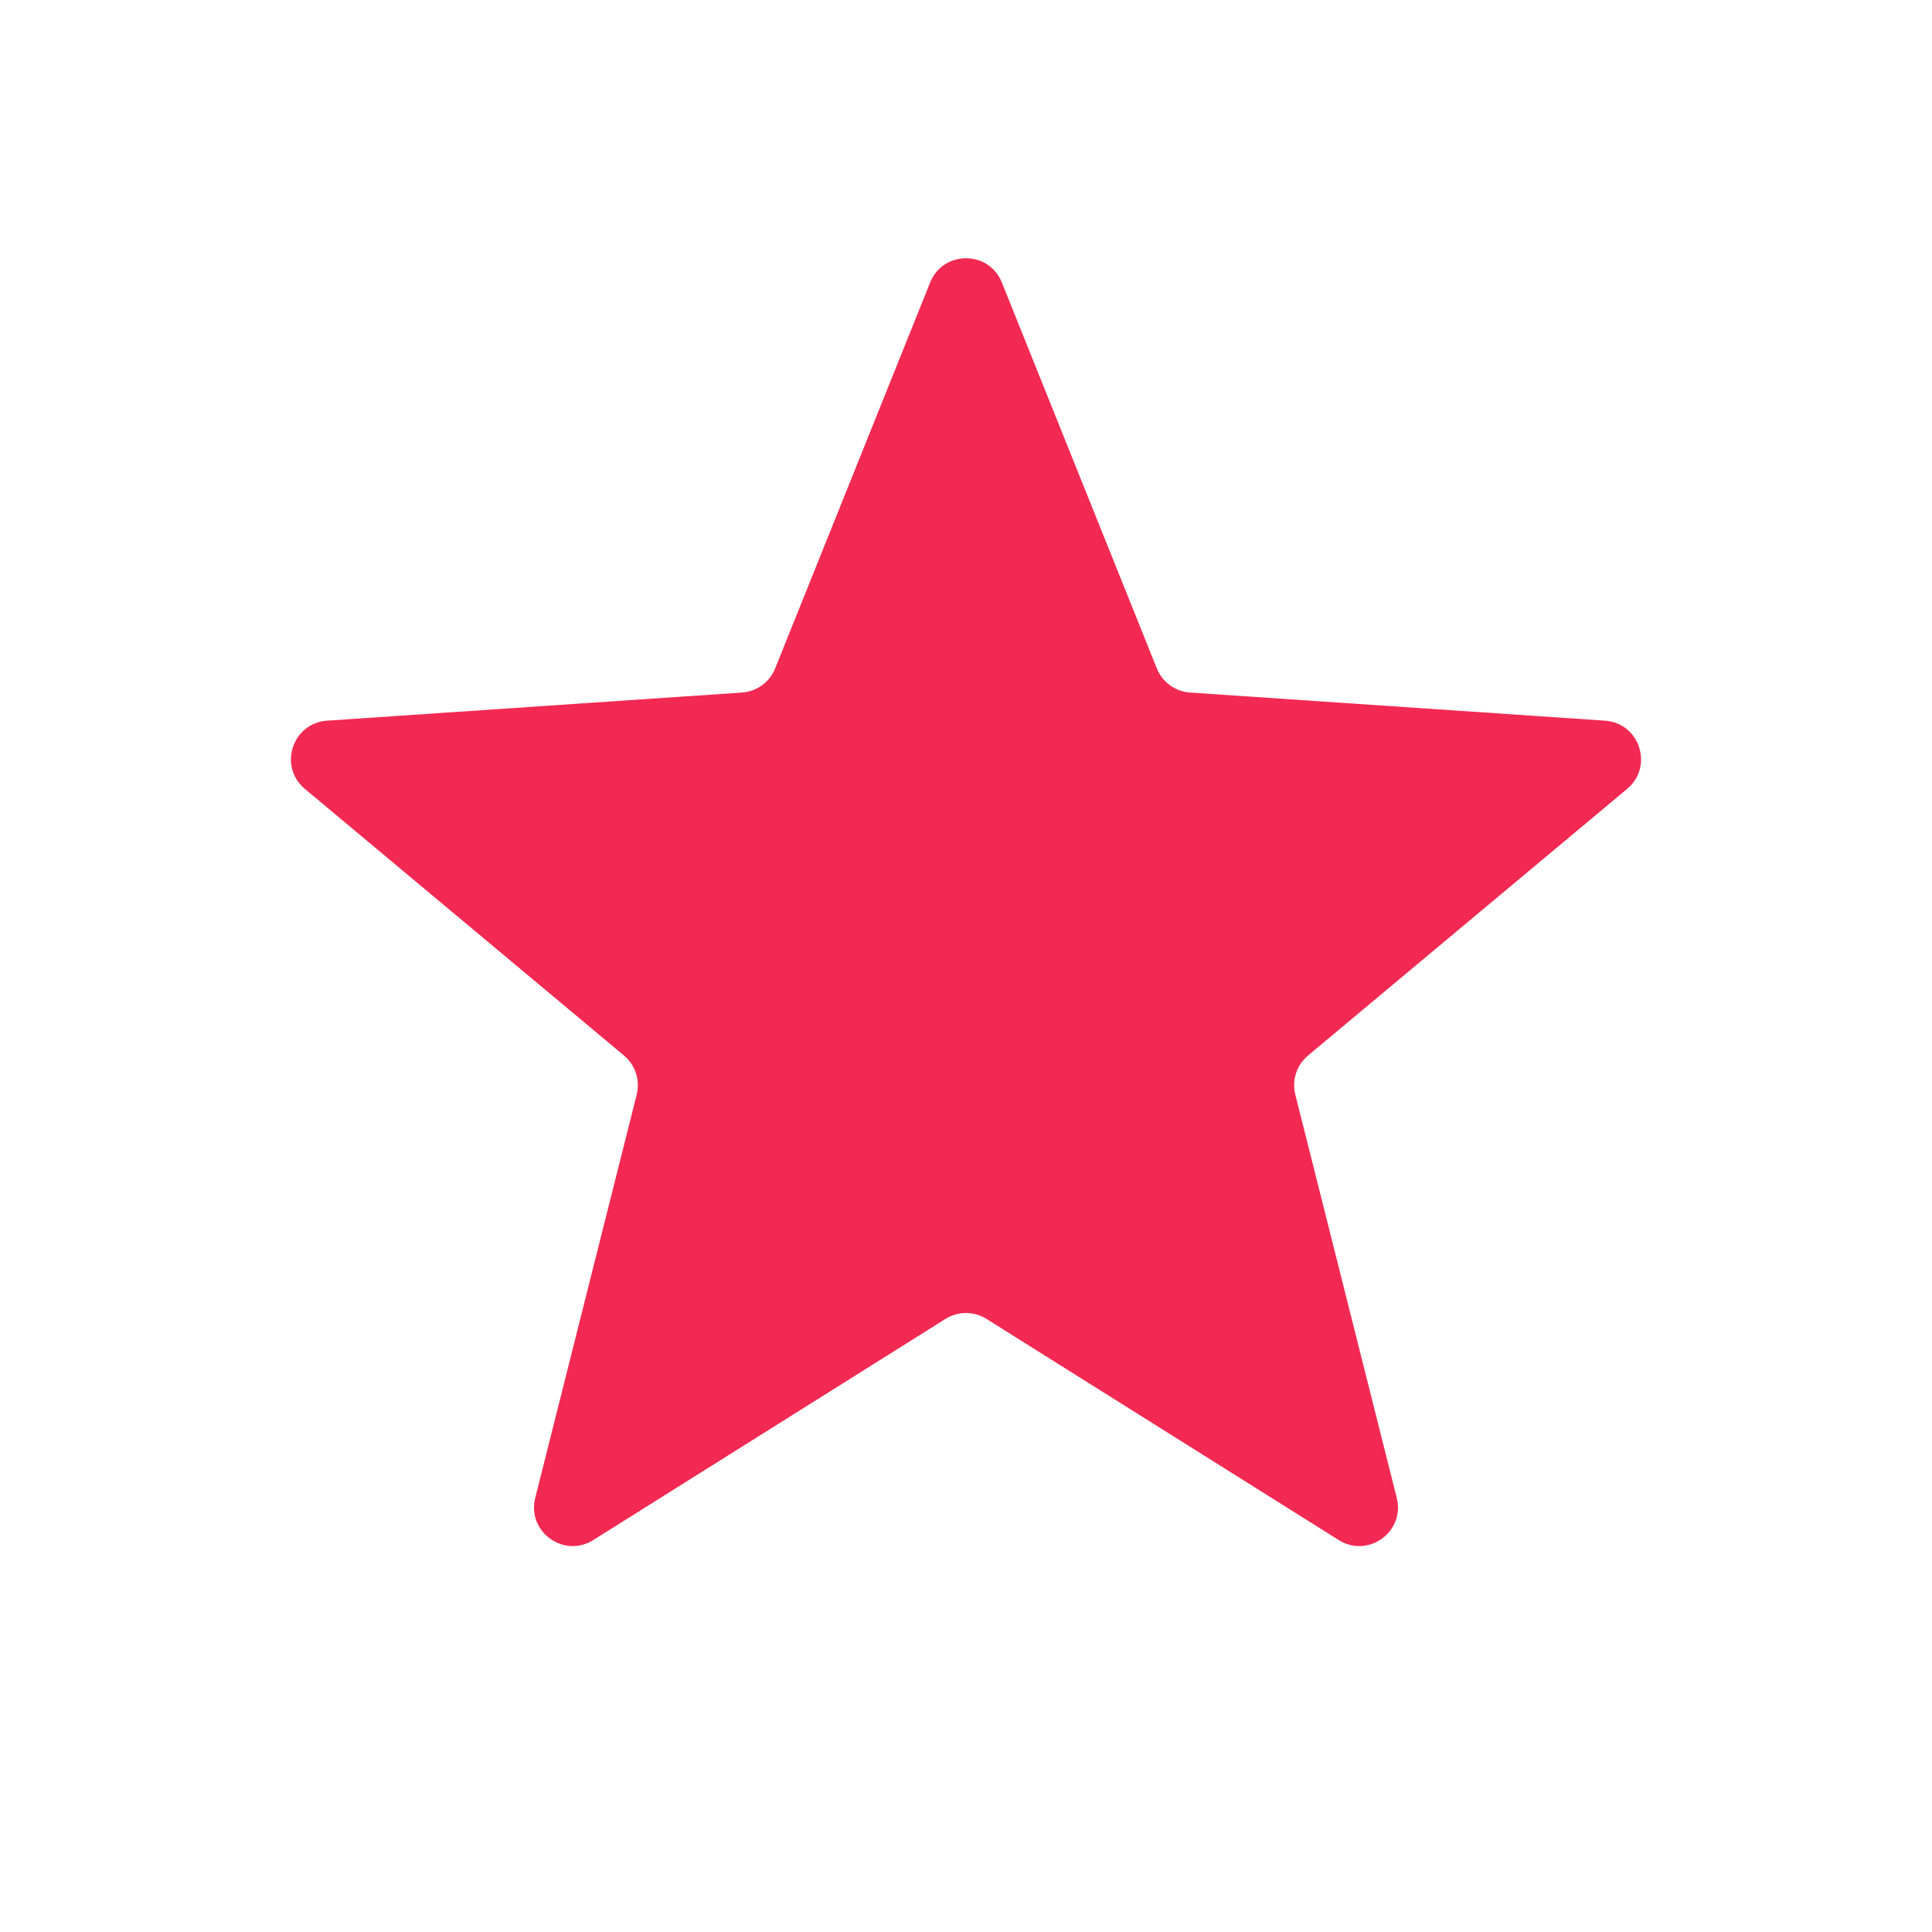
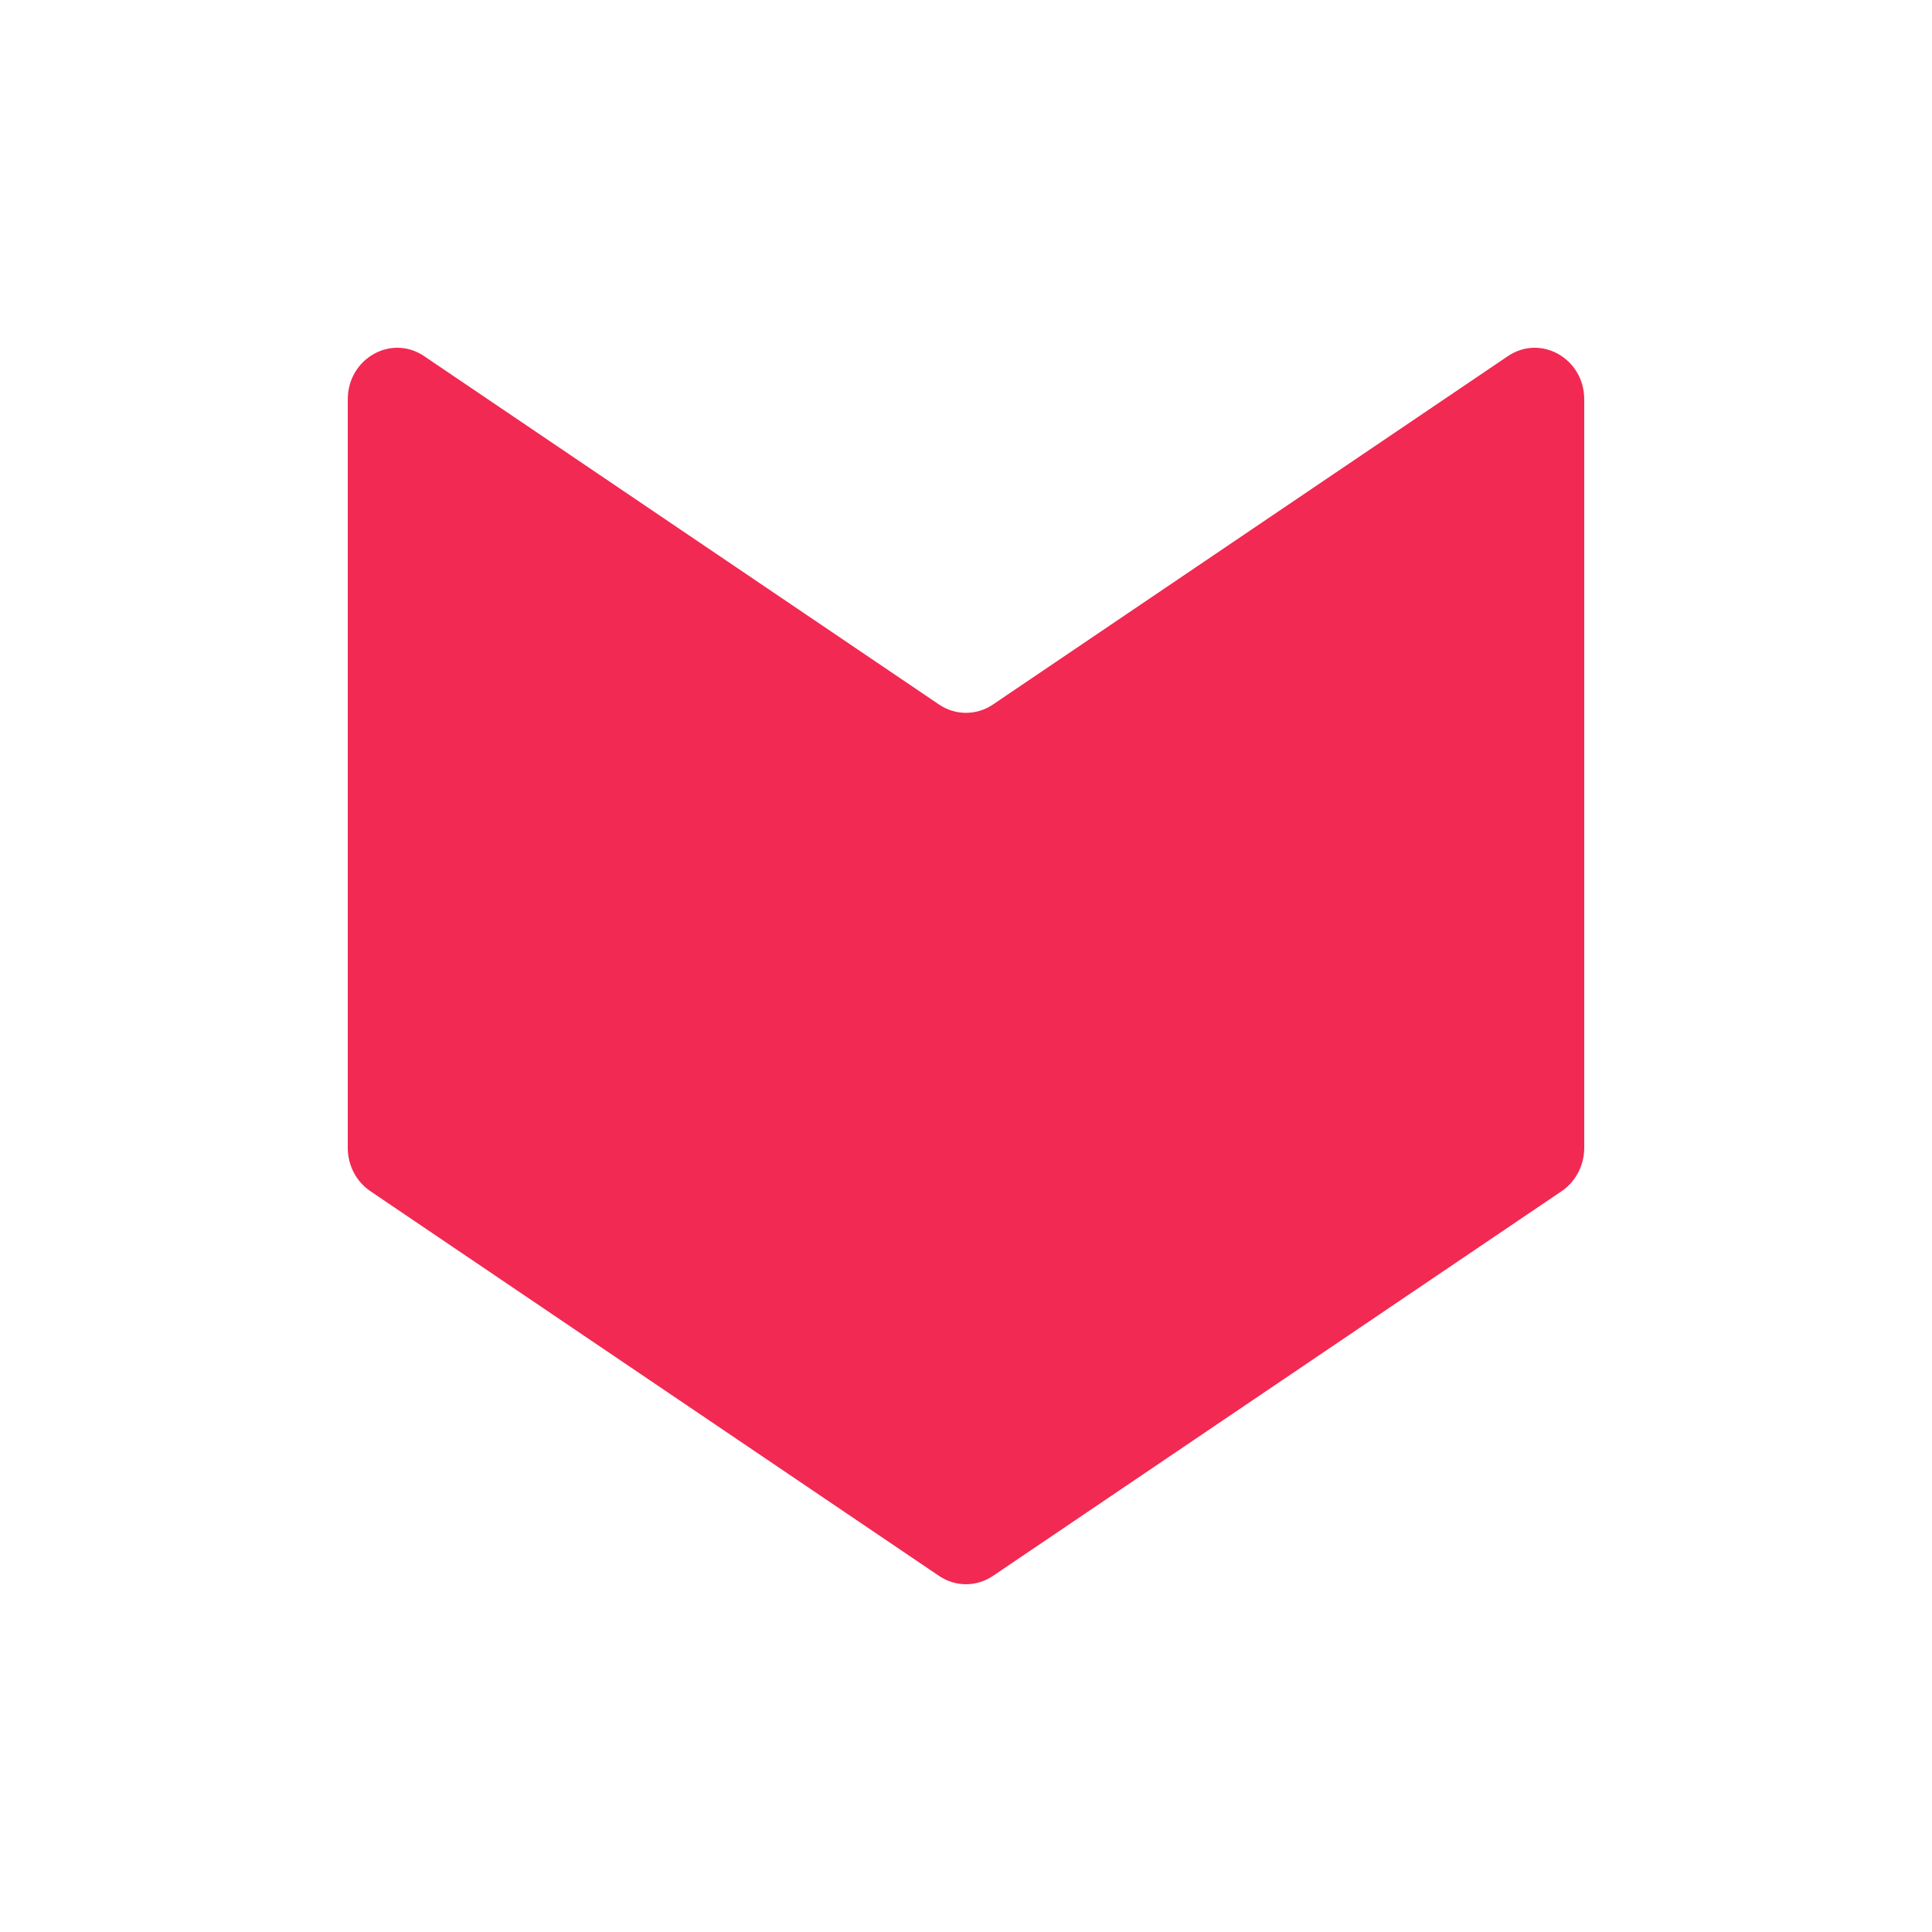
<svg xmlns="http://www.w3.org/2000/svg" viewBox="0 0 100 100" fill="none">
-   <path d="M48.144 14.622C48.816 12.949 51.184 12.949 51.856 14.622L59.877 34.596C60.163 35.309 60.832 35.794 61.598 35.846L83.073 37.302C84.872 37.424 85.604 39.677 84.22 40.833L67.702 54.634C67.113 55.126 66.858 55.912 67.045 56.656L72.296 77.531C72.736 79.279 70.82 80.671 69.293 79.713L51.063 68.268C50.413 67.859 49.587 67.859 48.937 68.268L30.707 79.713C29.18 80.671 27.264 79.279 27.704 77.531L32.955 56.656C33.142 55.912 32.887 55.126 32.298 54.634L15.78 40.833C14.396 39.677 15.128 37.424 16.927 37.302L38.402 35.846C39.168 35.794 39.837 35.309 40.123 34.596L48.144 14.622Z" fill="#f22952" />
+   <path d="M78.047 18.434C79.75 17.282 82 18.557 82 20.674V59.412C82 60.317 81.561 61.16 80.833 61.653L51.393 81.57C50.546 82.143 49.454 82.143 48.607 81.57L19.167 61.653C18.439 61.16 18 60.317 18 59.412V20.674C18 18.557 20.25 17.282 21.953 18.434L48.607 36.467C49.454 37.04 50.546 37.04 51.393 36.467L78.047 18.434Z" fill="#F22952" />
</svg>
